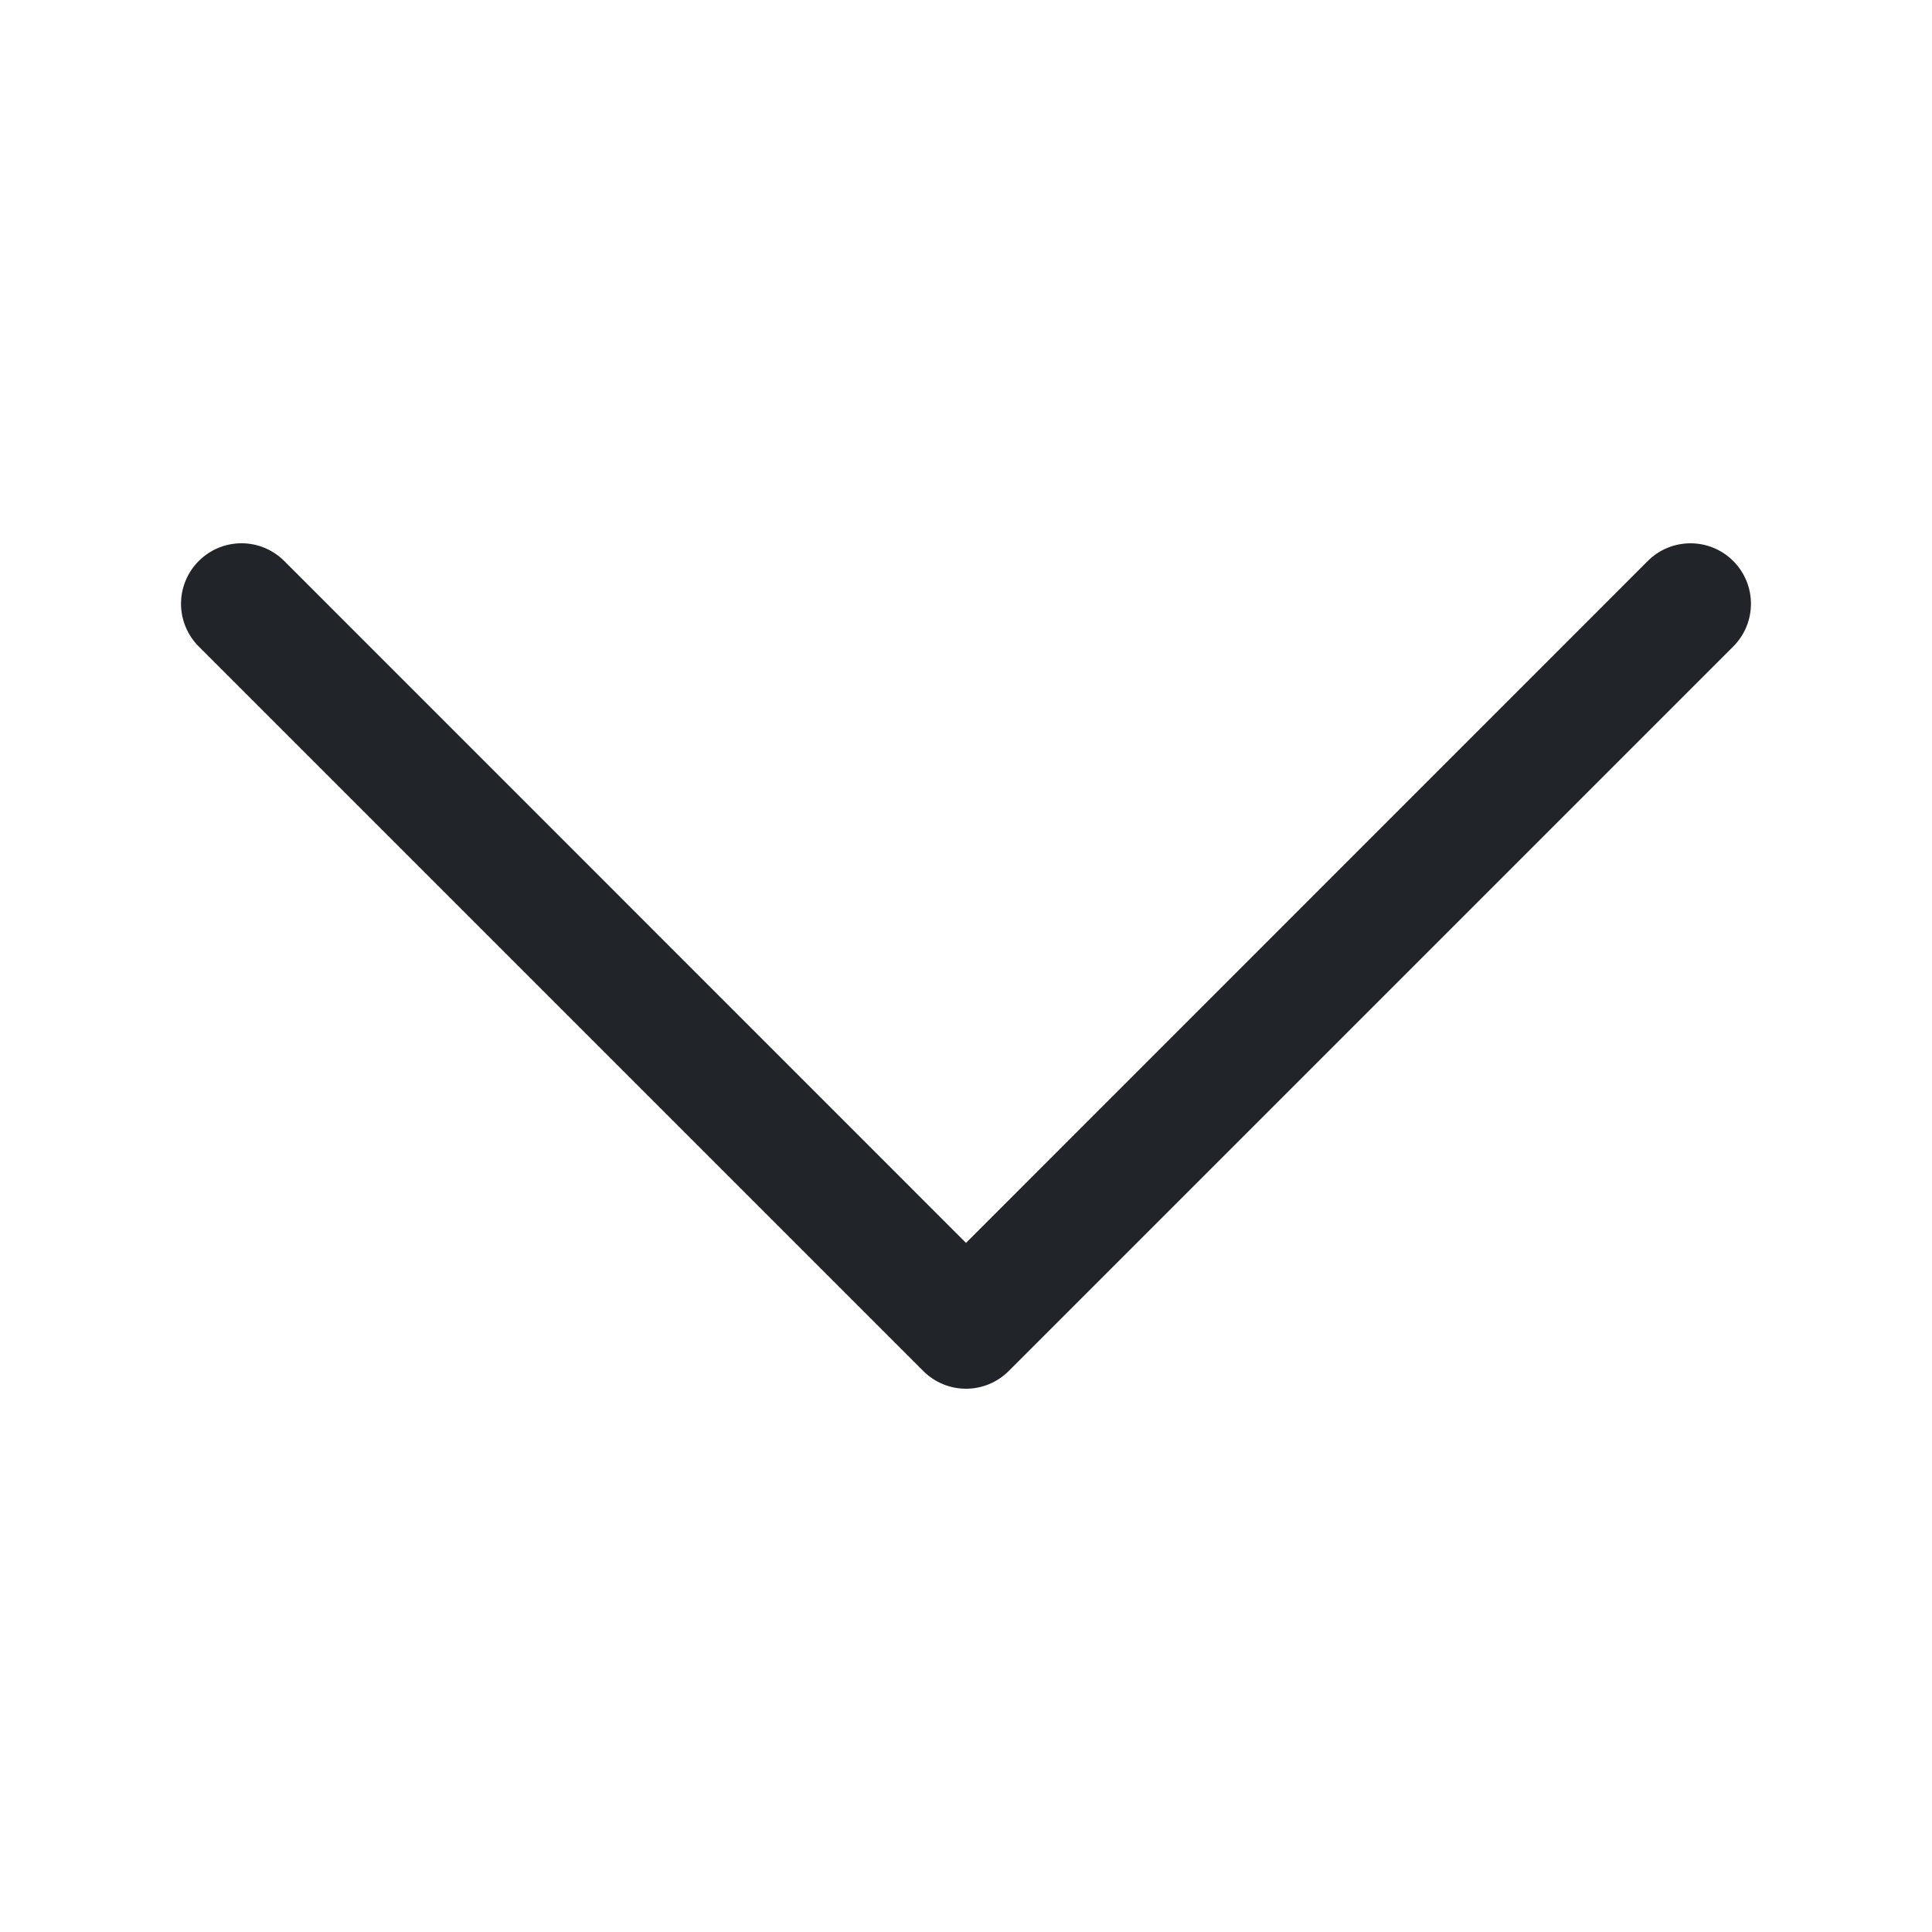
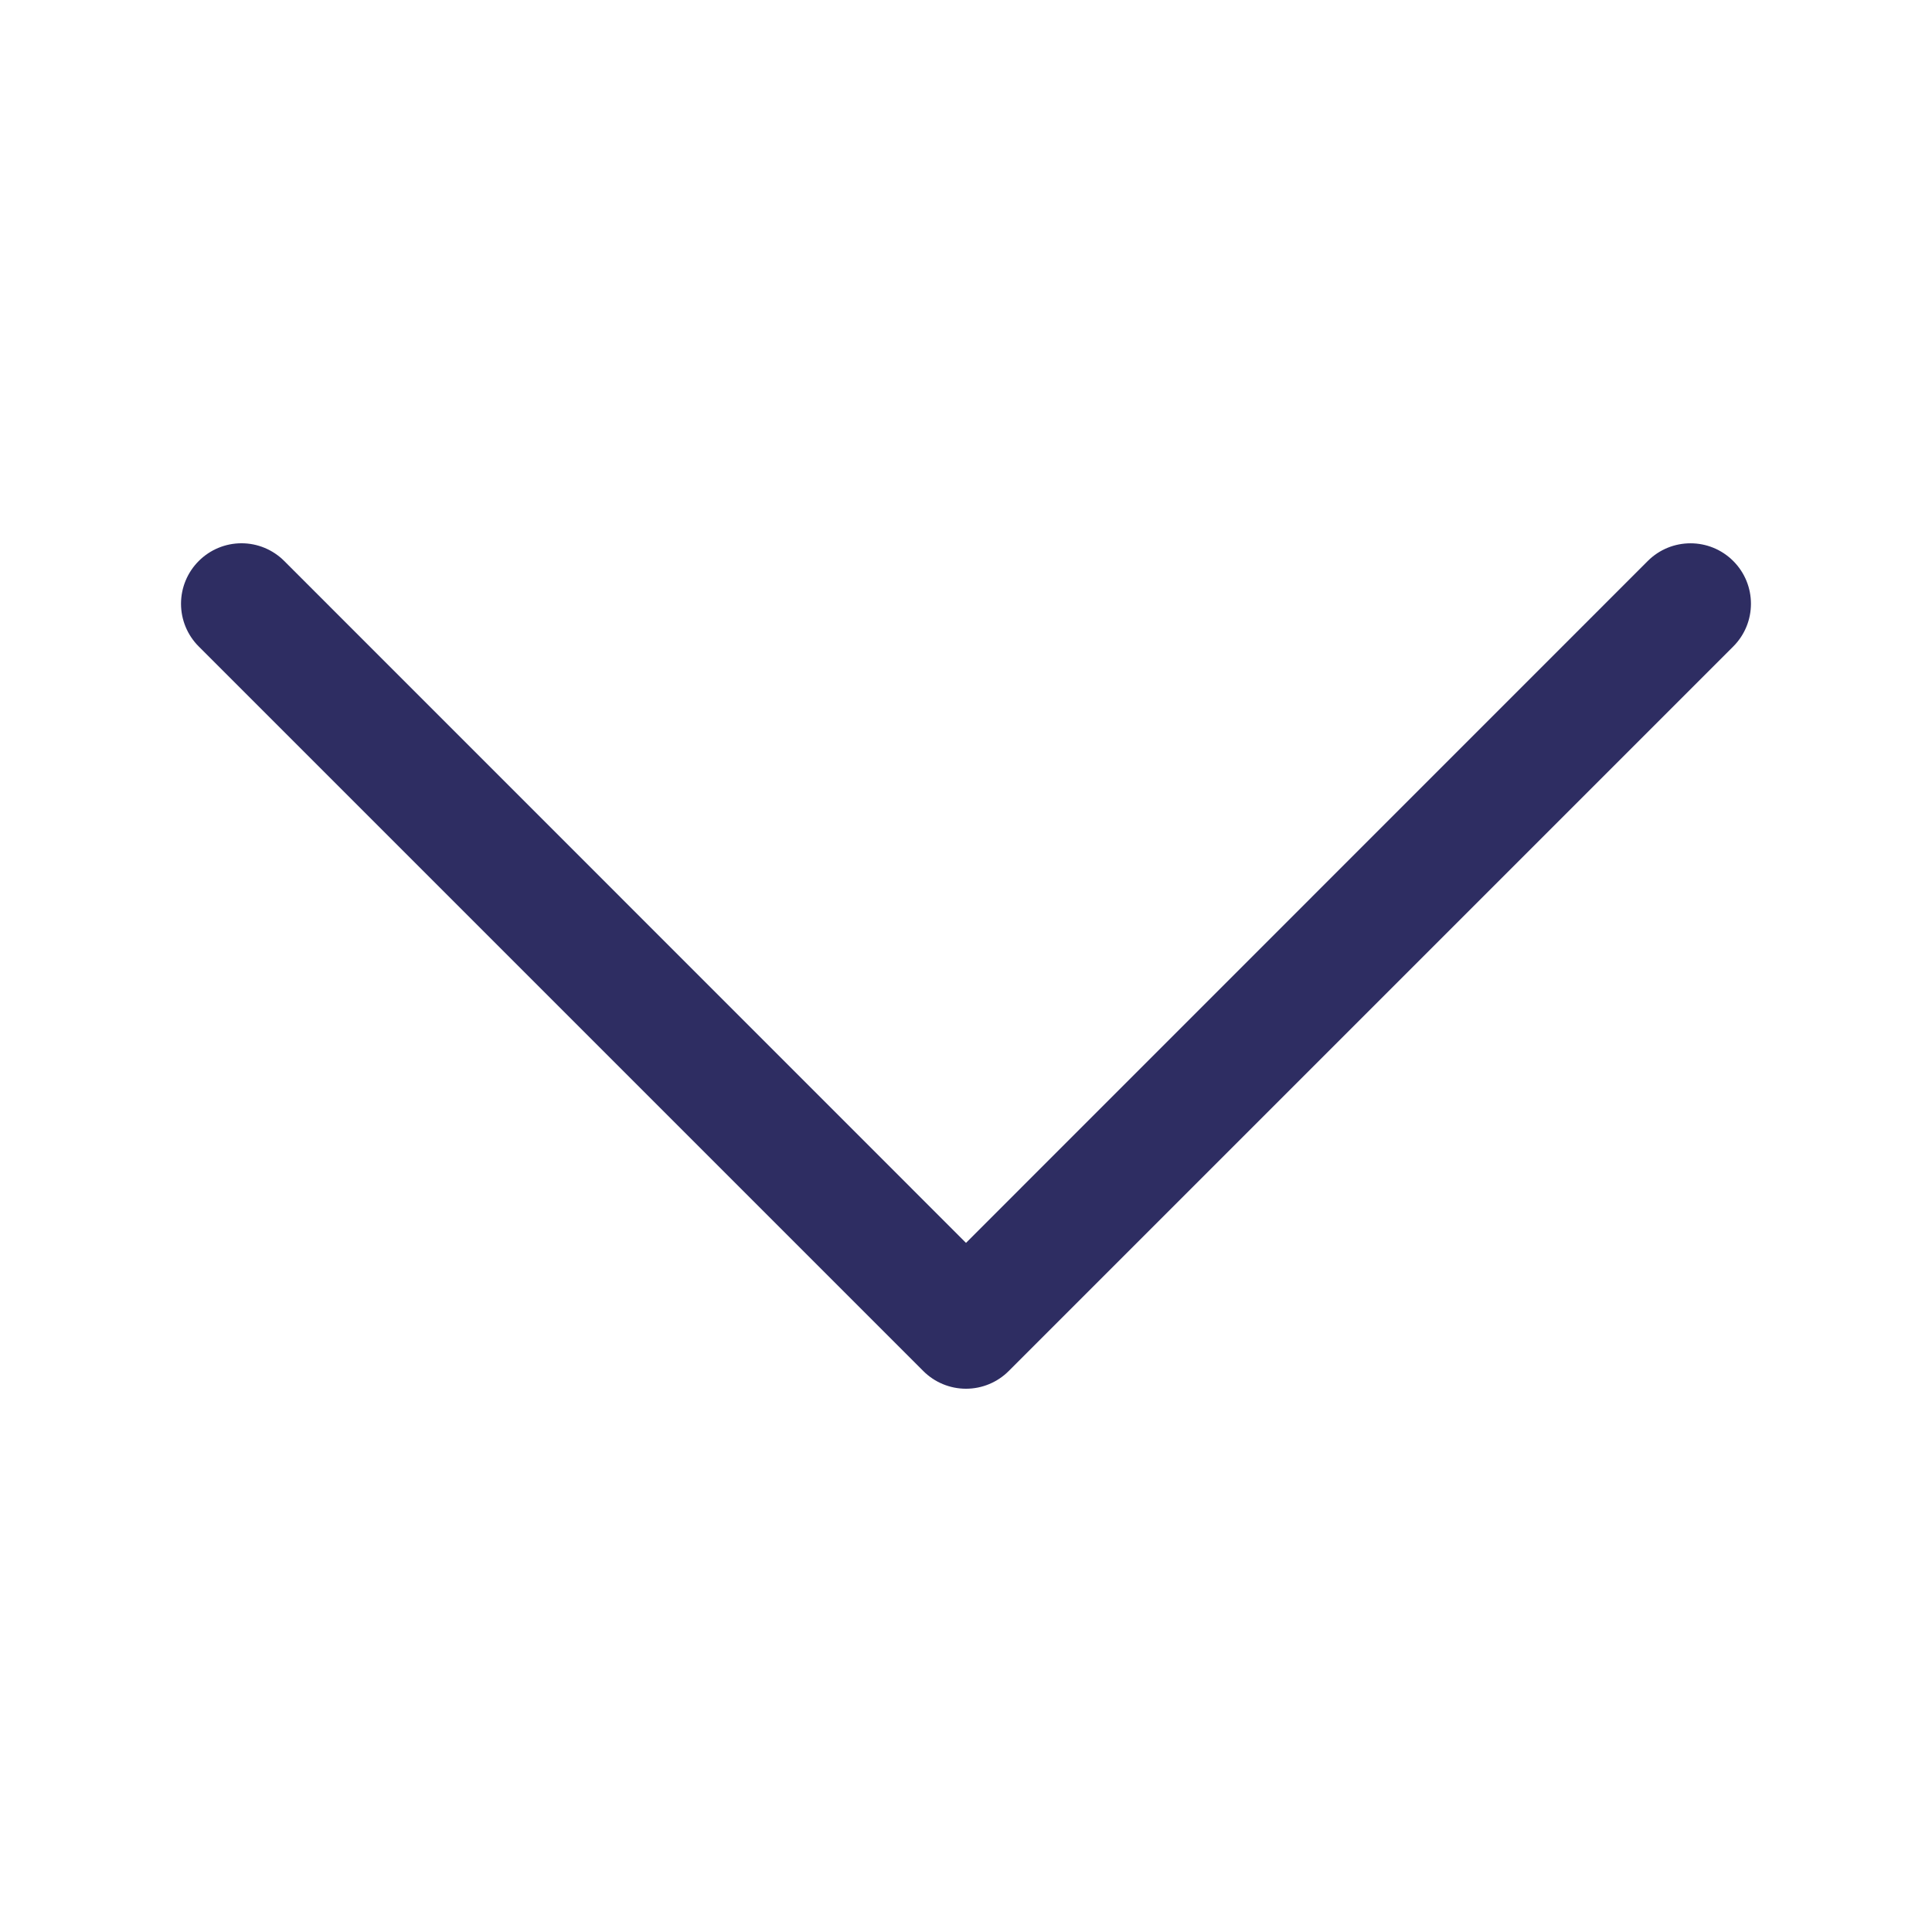
- <svg xmlns="http://www.w3.org/2000/svg" viewBox="0 0 16 16" fill="#212529">
+ <svg xmlns="http://www.w3.org/2000/svg" viewBox="0 0 16 16" fill="#2E2D62">
  <path fill-rule="evenodd" d="M1.646 4.646a.5.5 0 0 1 .708 0L8 10.293l5.646-5.647a.5.5 0 0 1 .708.708l-6 6a.5.5 0 0 1-.708 0l-6-6a.5.5 0 0 1 0-.708z" />
</svg>
